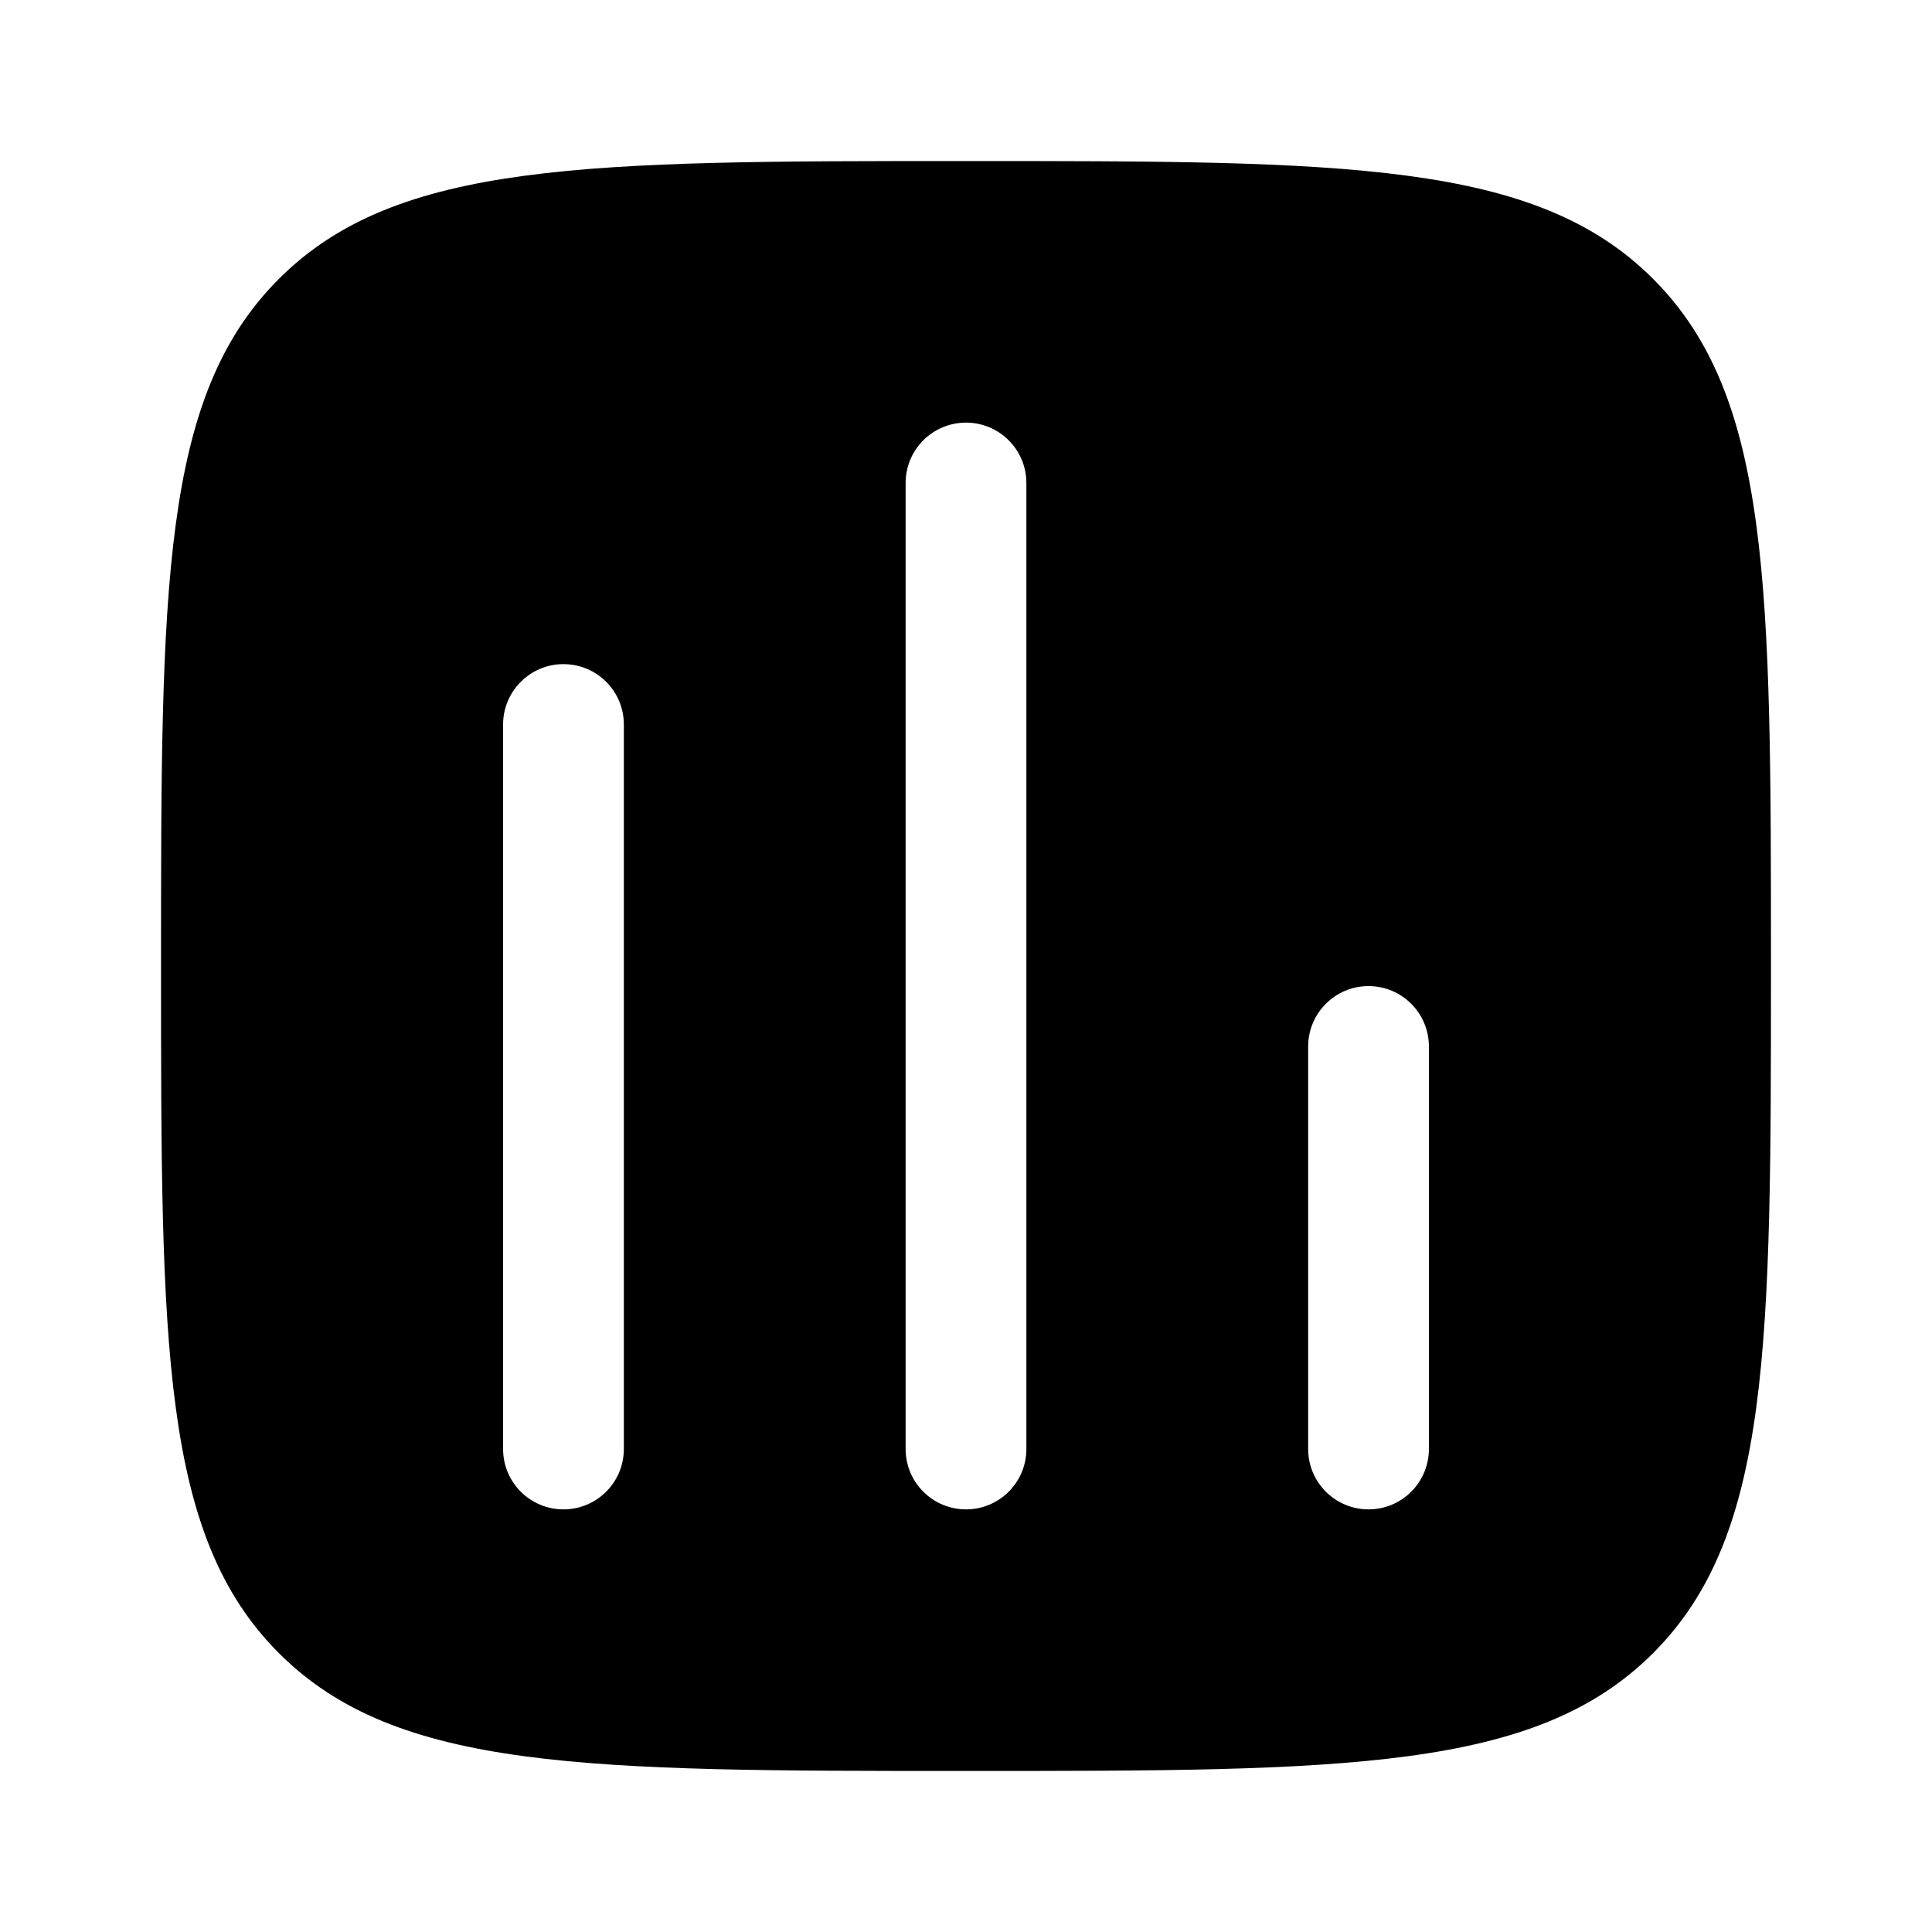
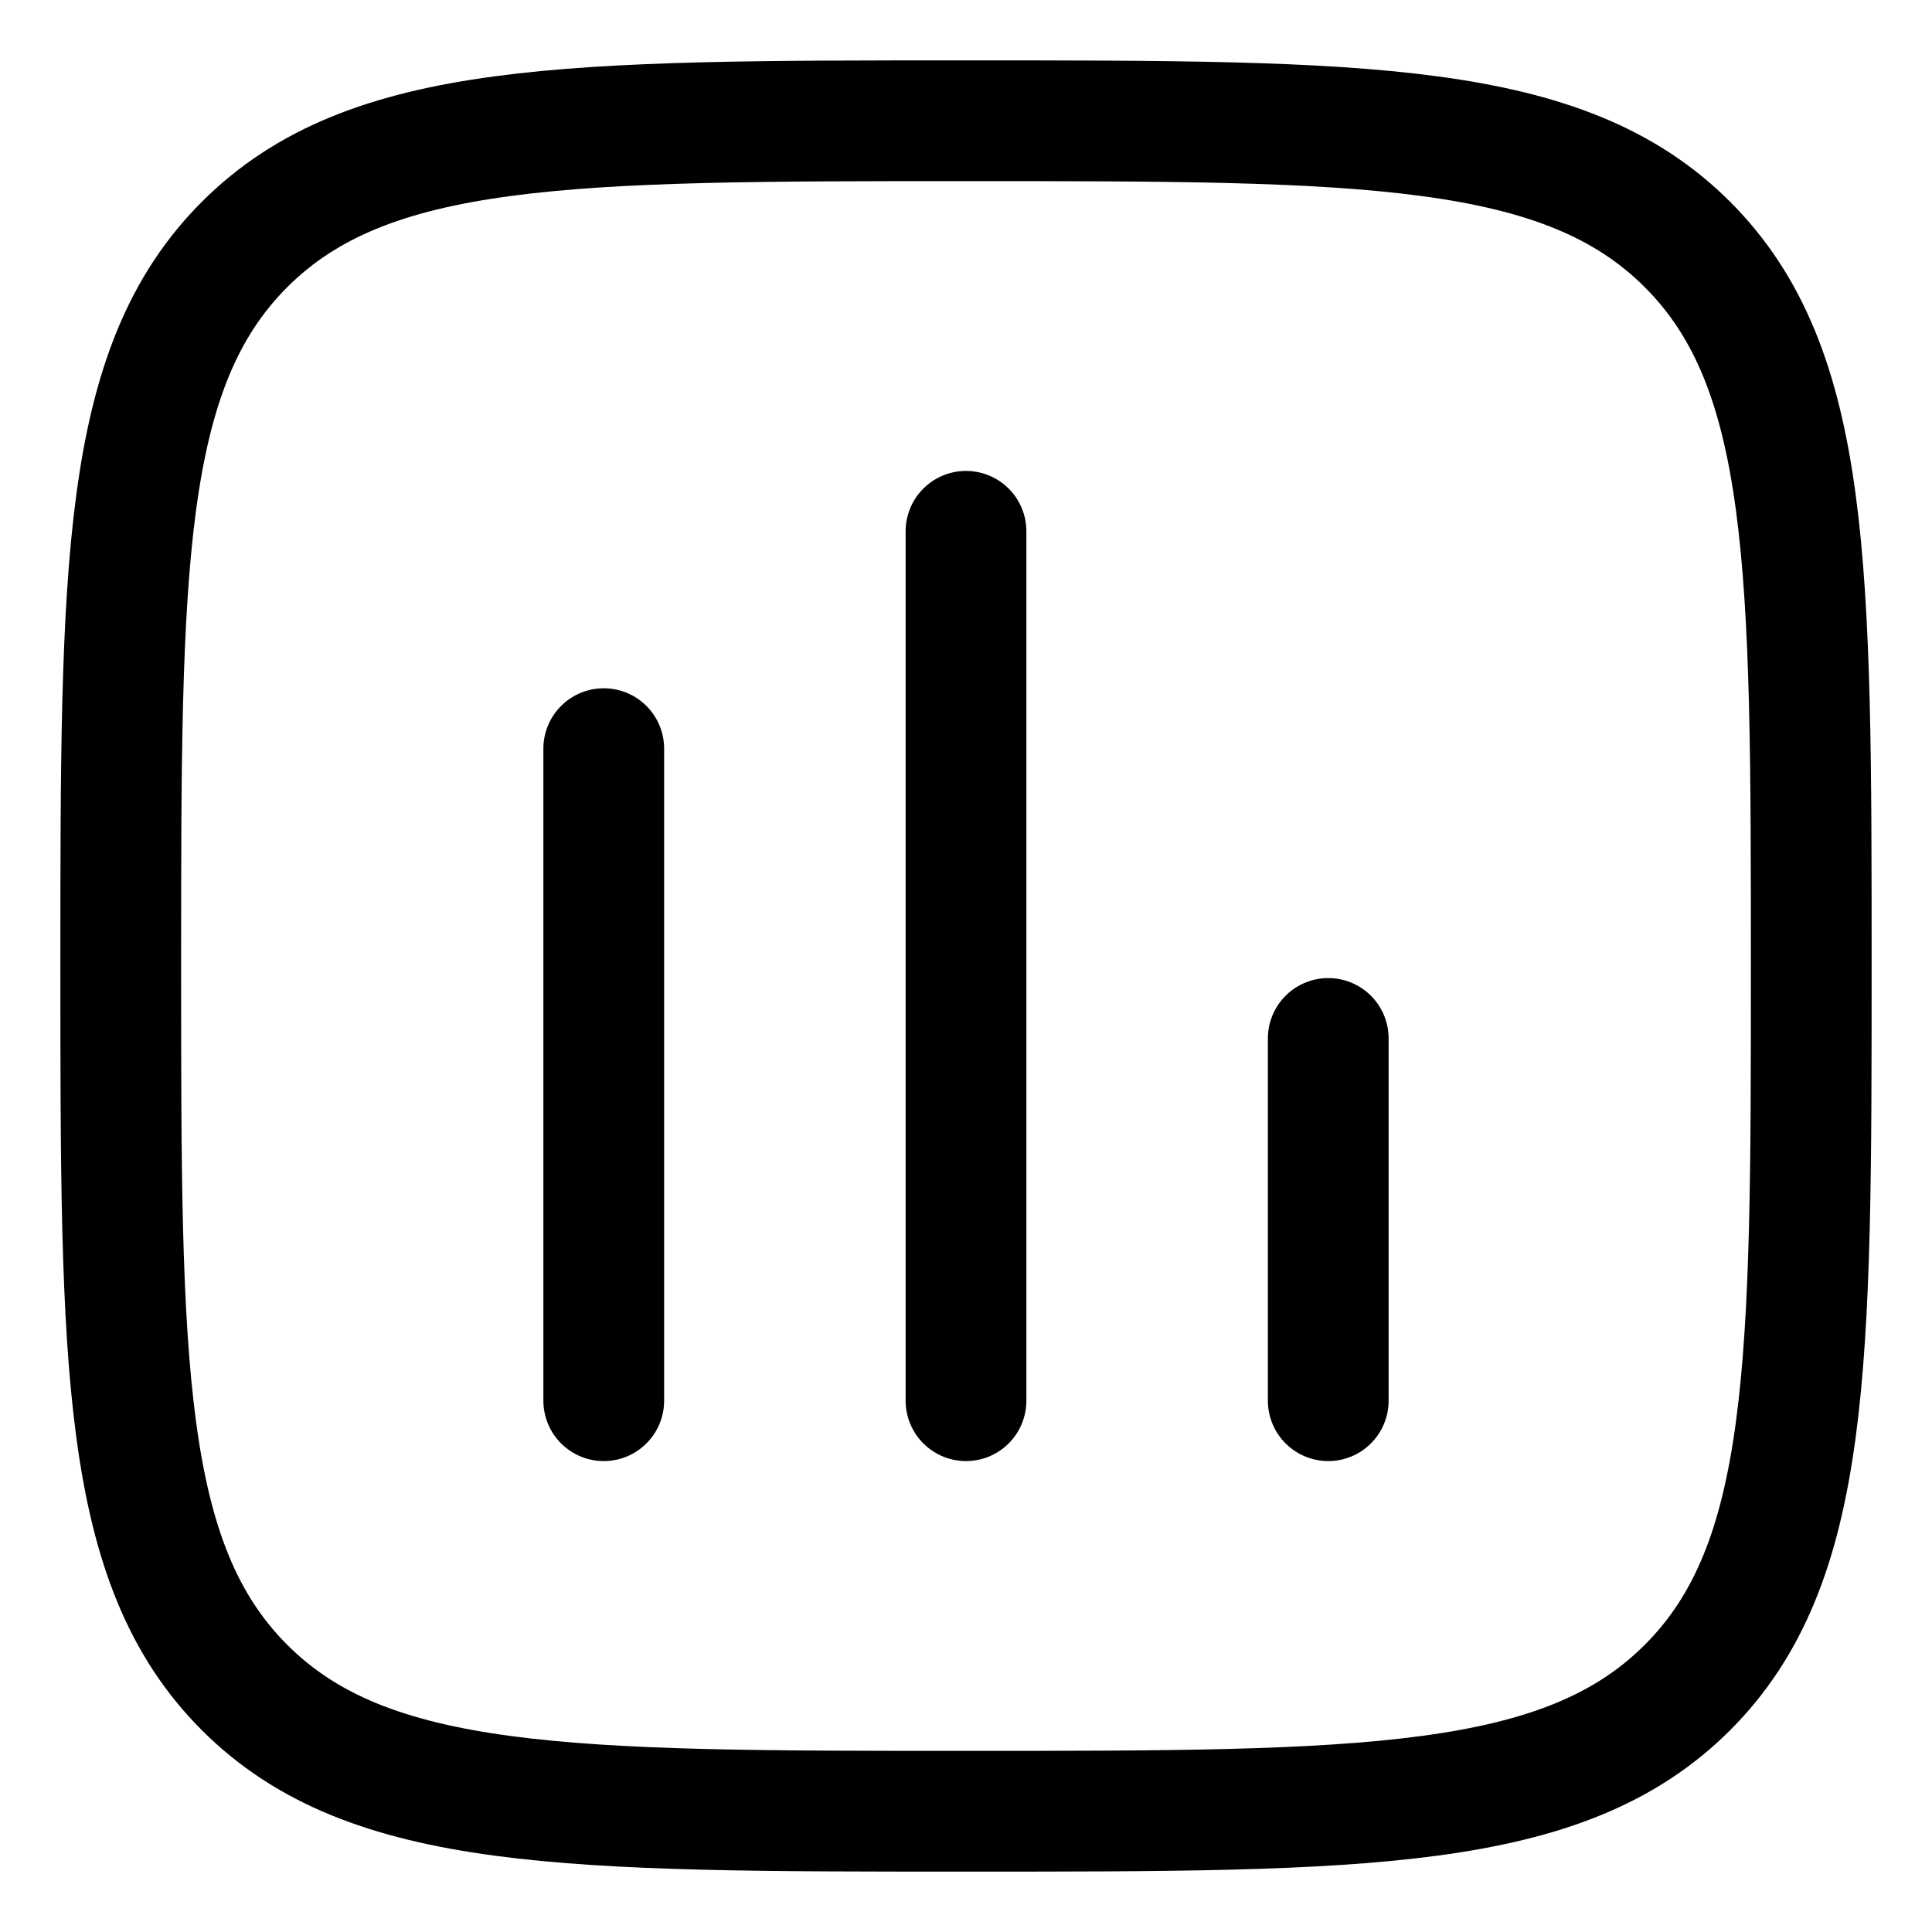
- <svg xmlns="http://www.w3.org/2000/svg" width="20" height="20" fill="currentColor" viewBox="0 0 20 20">
-   <path fill-rule="evenodd" d="M2.887 2.887c-1.22 1.22-1.22 3.185-1.22 7.113 0 3.928 0 5.893 1.22 7.113 1.22 1.22 3.185 1.22 7.113 1.22 3.928 0 5.893 0 7.113-1.22 1.22-1.22 1.22-3.185 1.22-7.113 0-3.928 0-5.893-1.22-7.113-1.22-1.22-3.184-1.22-7.113-1.22-3.928 0-5.892 0-7.113 1.22Zm11.28 7.321c.345 0 .625.28.625.625V15a.625.625 0 1 1-1.25 0v-4.167c0-.345.28-.625.625-.625ZM10.625 5a.625.625 0 1 0-1.25 0v10a.625.625 0 1 0 1.25 0V5ZM5.833 6.875c.346 0 .625.28.625.625V15a.625.625 0 1 1-1.25 0V7.5c0-.345.28-.625.625-.625Z" clip-rule="evenodd" />
+ <svg xmlns="http://www.w3.org/2000/svg" width="16" height="16" viewBox="0 0 16 16" fill="none">
+   <path d="M1 8C1 4.7 1 3.05 2.025 2.025C3.05 1 4.7 1 8 1C11.3 1 12.95 1 13.975 2.025C15 3.05 15 4.7 15 8C15 11.3 15 12.95 13.975 13.975C12.95 15 11.3 15 8 15C4.7 15 3.05 15 2.025 13.975C1 12.95 1 11.3 1 8Z" stroke="currentColor" stroke-linecap="round" stroke-linejoin="round" />
+   <path d="M5 11.6V6.2" stroke="currentColor" stroke-linecap="round" stroke-linejoin="round" />
+   <path d="M8 11.6V4.4" stroke="currentColor" stroke-linecap="round" stroke-linejoin="round" />
+   <path d="M11 11.6V8.6" stroke="currentColor" stroke-linecap="round" stroke-linejoin="round" />
</svg>
